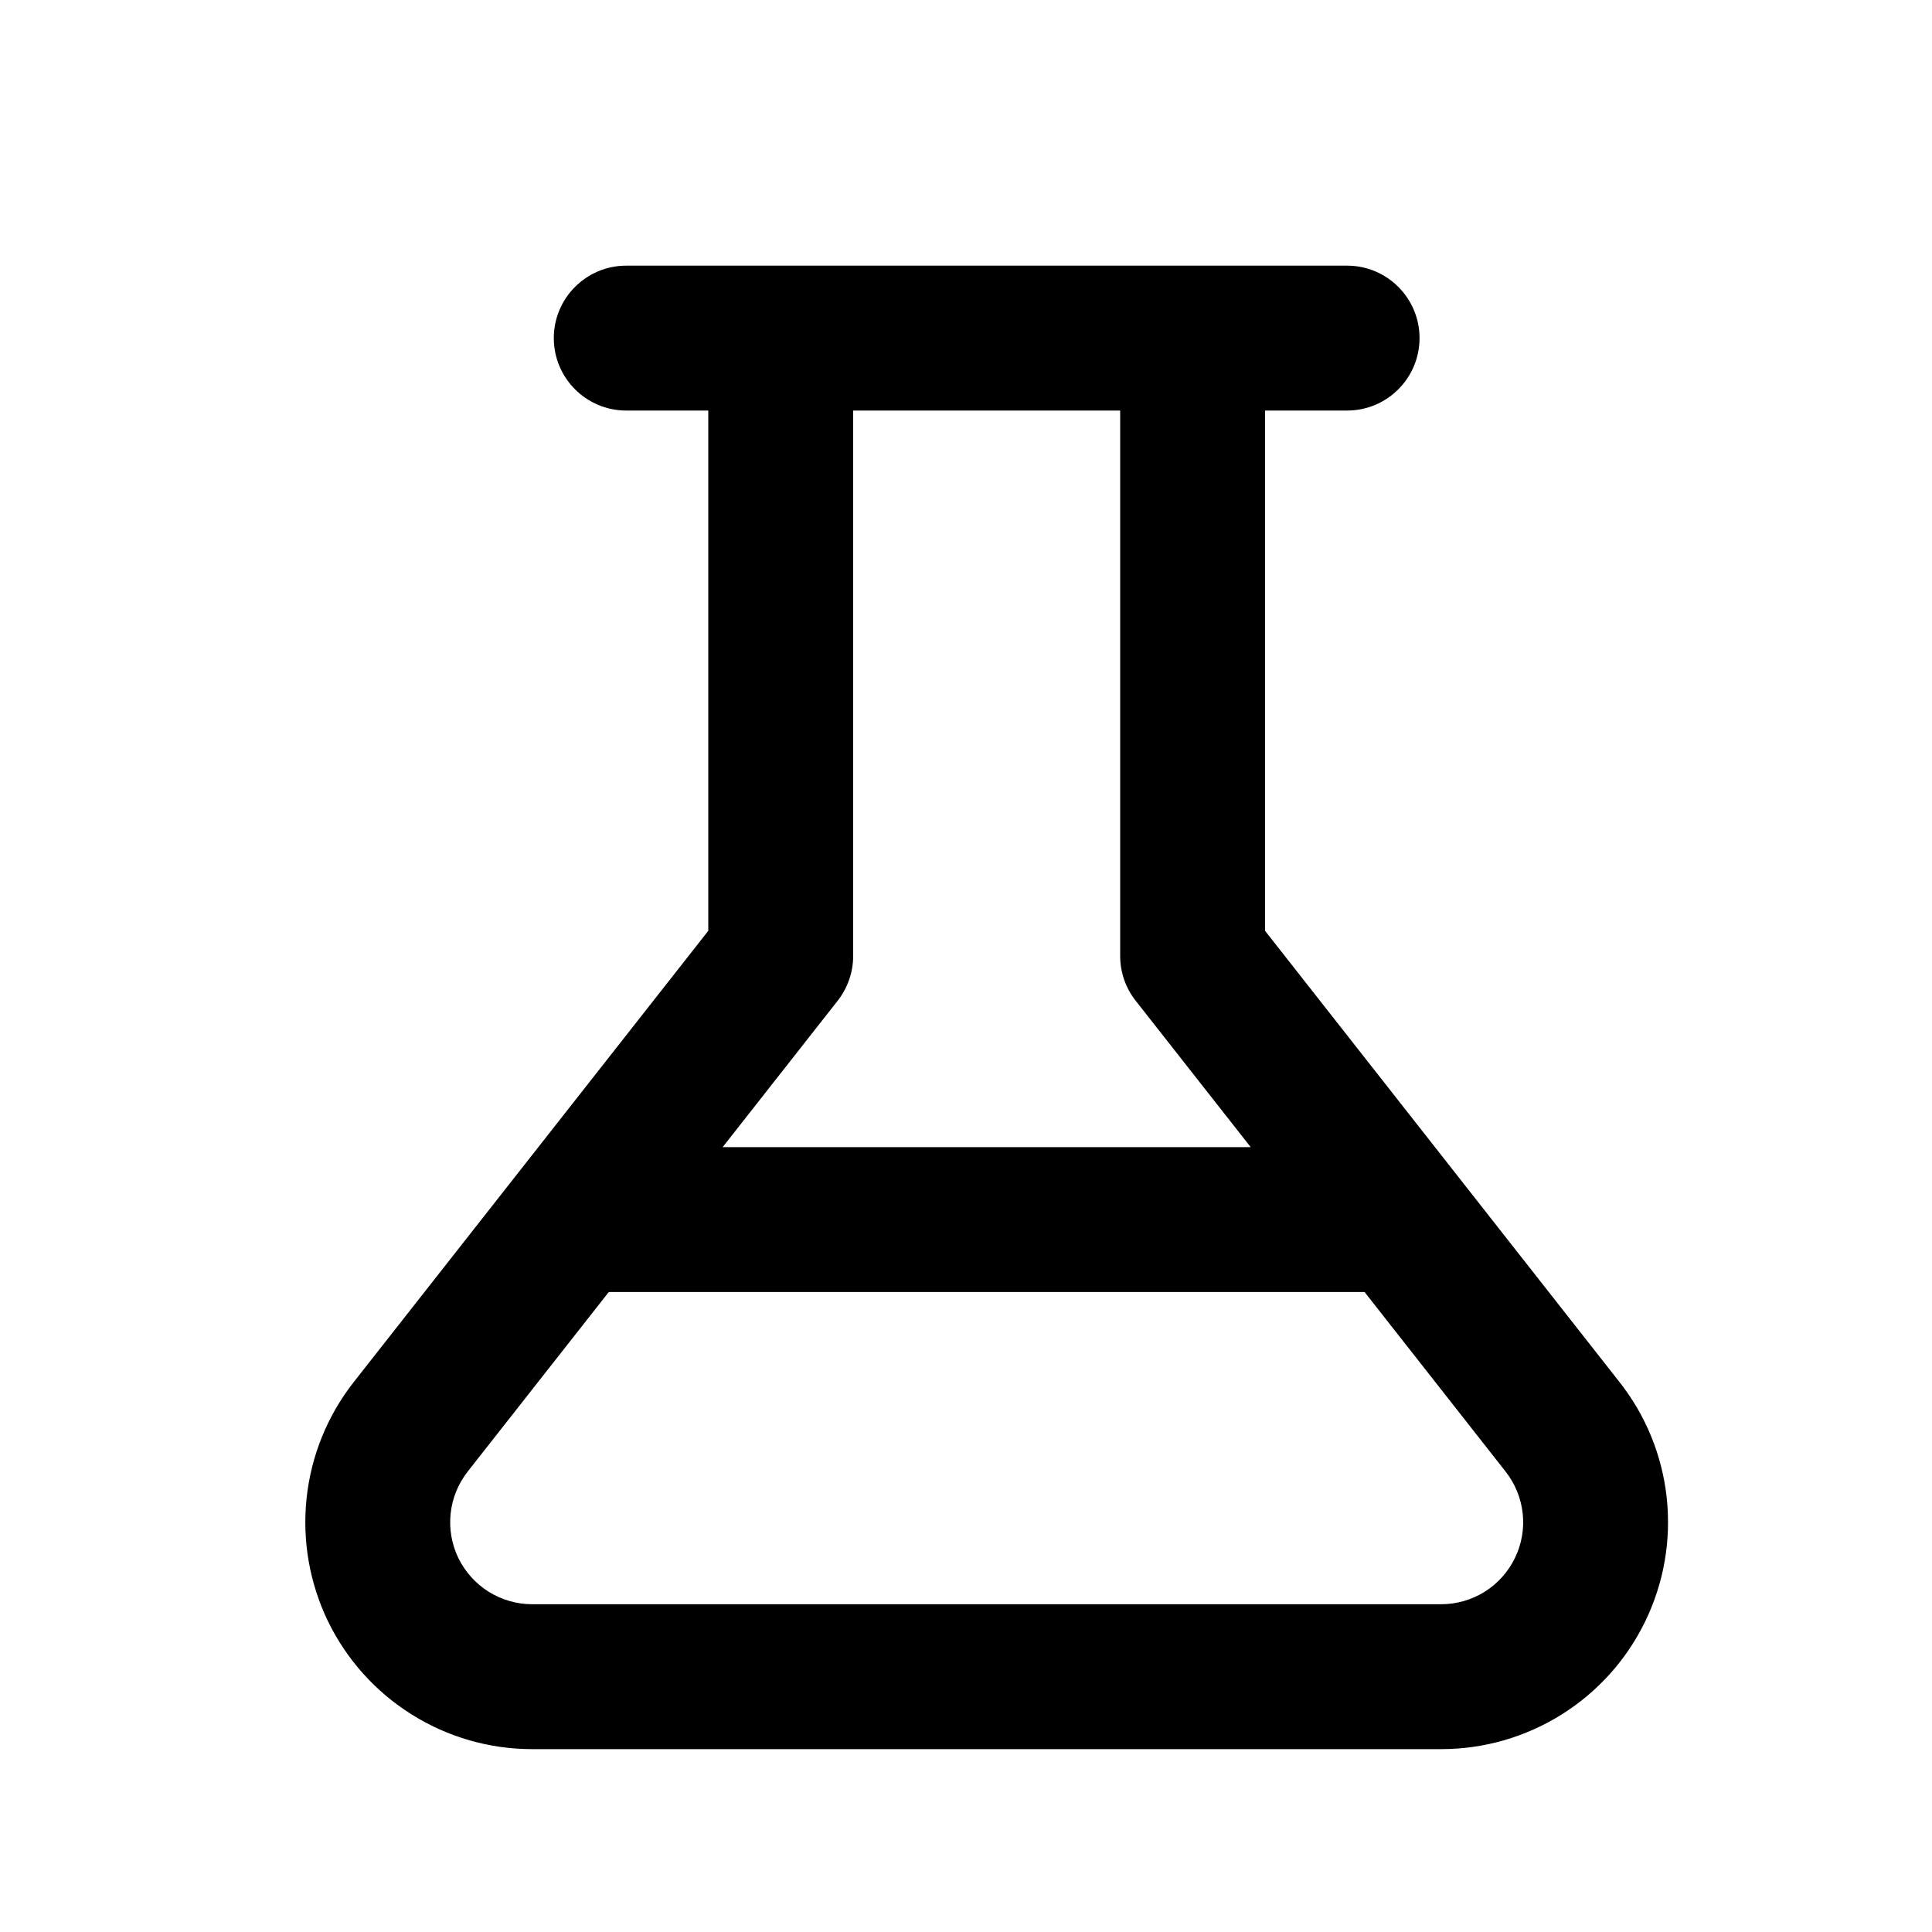
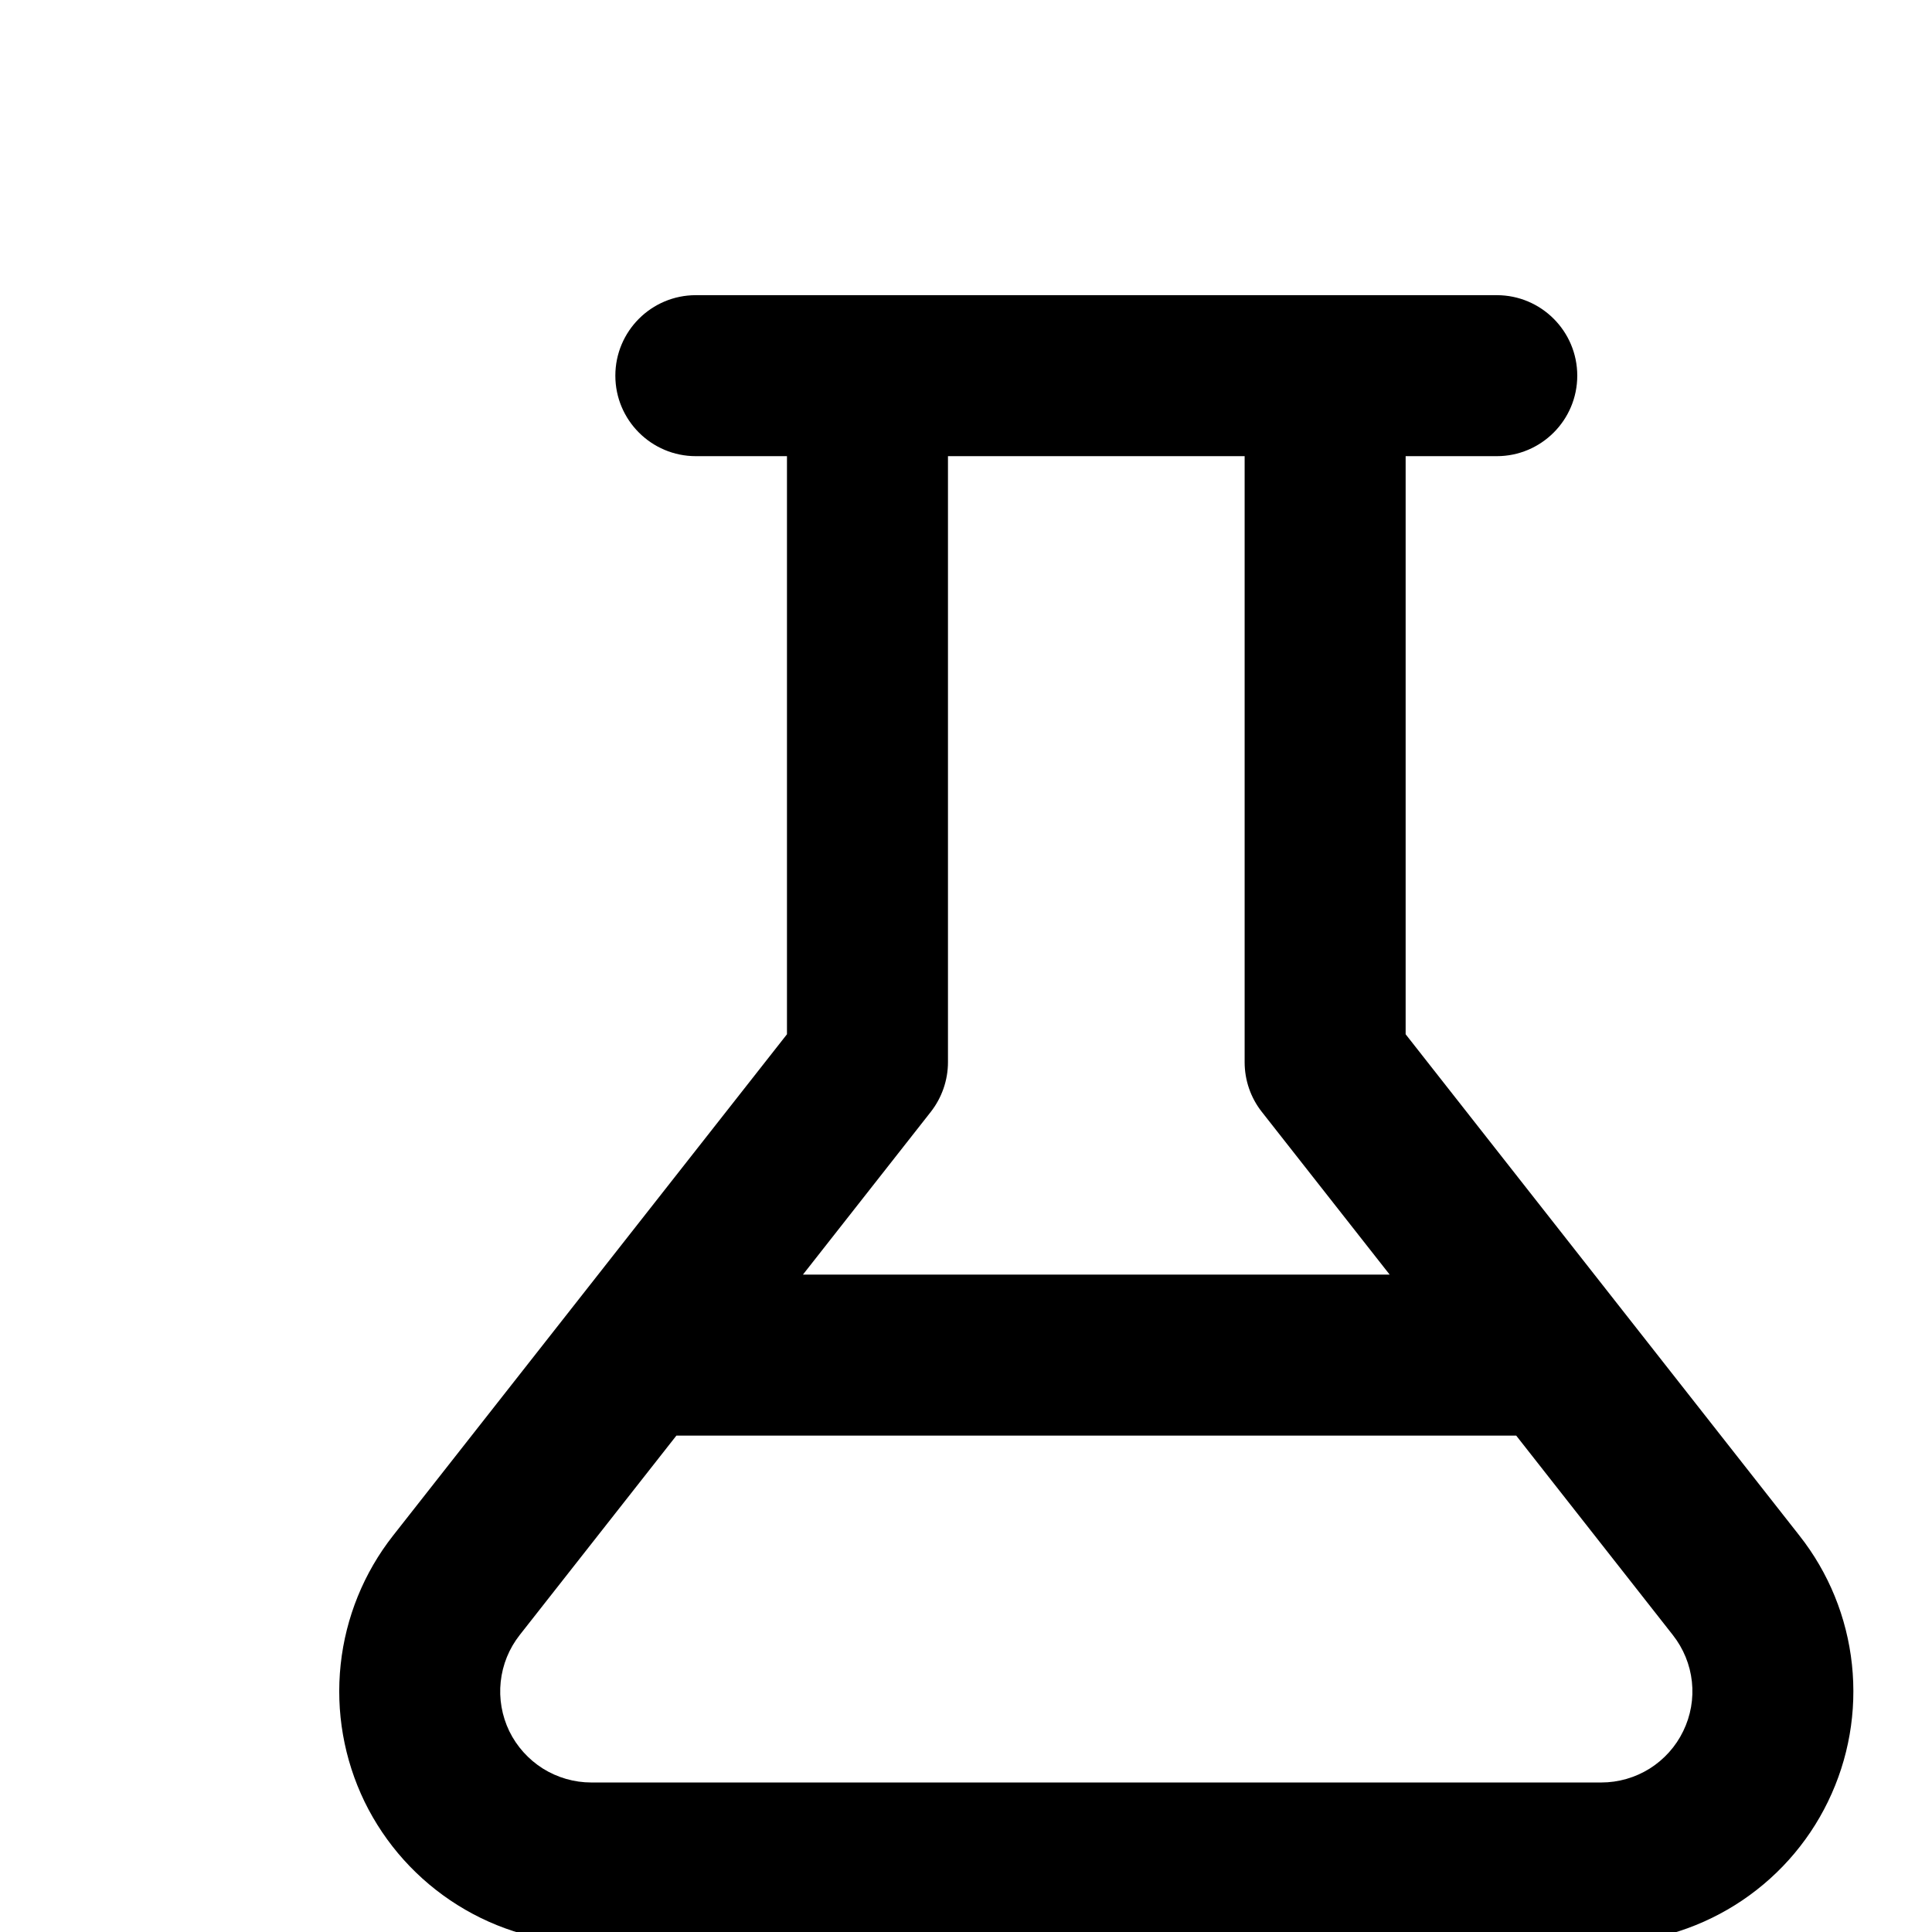
- <svg xmlns="http://www.w3.org/2000/svg" width="20" height="20" viewBox="0 0 20 20" fill="none">
+ <svg xmlns="http://www.w3.org/2000/svg" width="18" height="18" viewBox="0 0 18 18" fill="none">
  <path fill-rule="evenodd" clip-rule="evenodd" d="M6.483 4.25H7.332V9.636L3.662 14.307C3.39 14.653 3.221 15.069 3.174 15.507C3.127 15.946 3.204 16.388 3.396 16.785C3.589 17.181 3.889 17.515 4.263 17.749C4.636 17.983 5.068 18.107 5.509 18.107H14.919C15.36 18.107 15.791 17.983 16.165 17.749C16.539 17.515 16.839 17.181 17.031 16.785C17.224 16.388 17.301 15.946 17.254 15.507C17.207 15.069 17.038 14.653 16.765 14.307L13.096 9.636V4.25H13.945C14.359 4.25 14.695 3.914 14.695 3.5C14.695 3.086 14.359 2.75 13.945 2.75H6.483C6.069 2.75 5.733 3.086 5.733 3.5C5.733 3.914 6.069 4.25 6.483 4.25ZM8.832 4.25V9.896C8.832 10.064 8.775 10.227 8.672 10.359L7.481 11.875H12.947L11.756 10.359C11.652 10.227 11.596 10.064 11.596 9.896V4.25H8.832ZM14.126 13.375H6.302L4.842 15.233C4.743 15.359 4.682 15.509 4.665 15.668C4.648 15.826 4.676 15.986 4.745 16.129C4.815 16.272 4.924 16.393 5.059 16.478C5.194 16.562 5.35 16.607 5.509 16.607H14.919C15.078 16.607 15.234 16.562 15.369 16.478C15.504 16.393 15.613 16.272 15.682 16.129C15.752 15.986 15.78 15.826 15.763 15.668C15.746 15.509 15.684 15.359 15.586 15.234L14.126 13.375Z" fill="currentColor" />
</svg>
